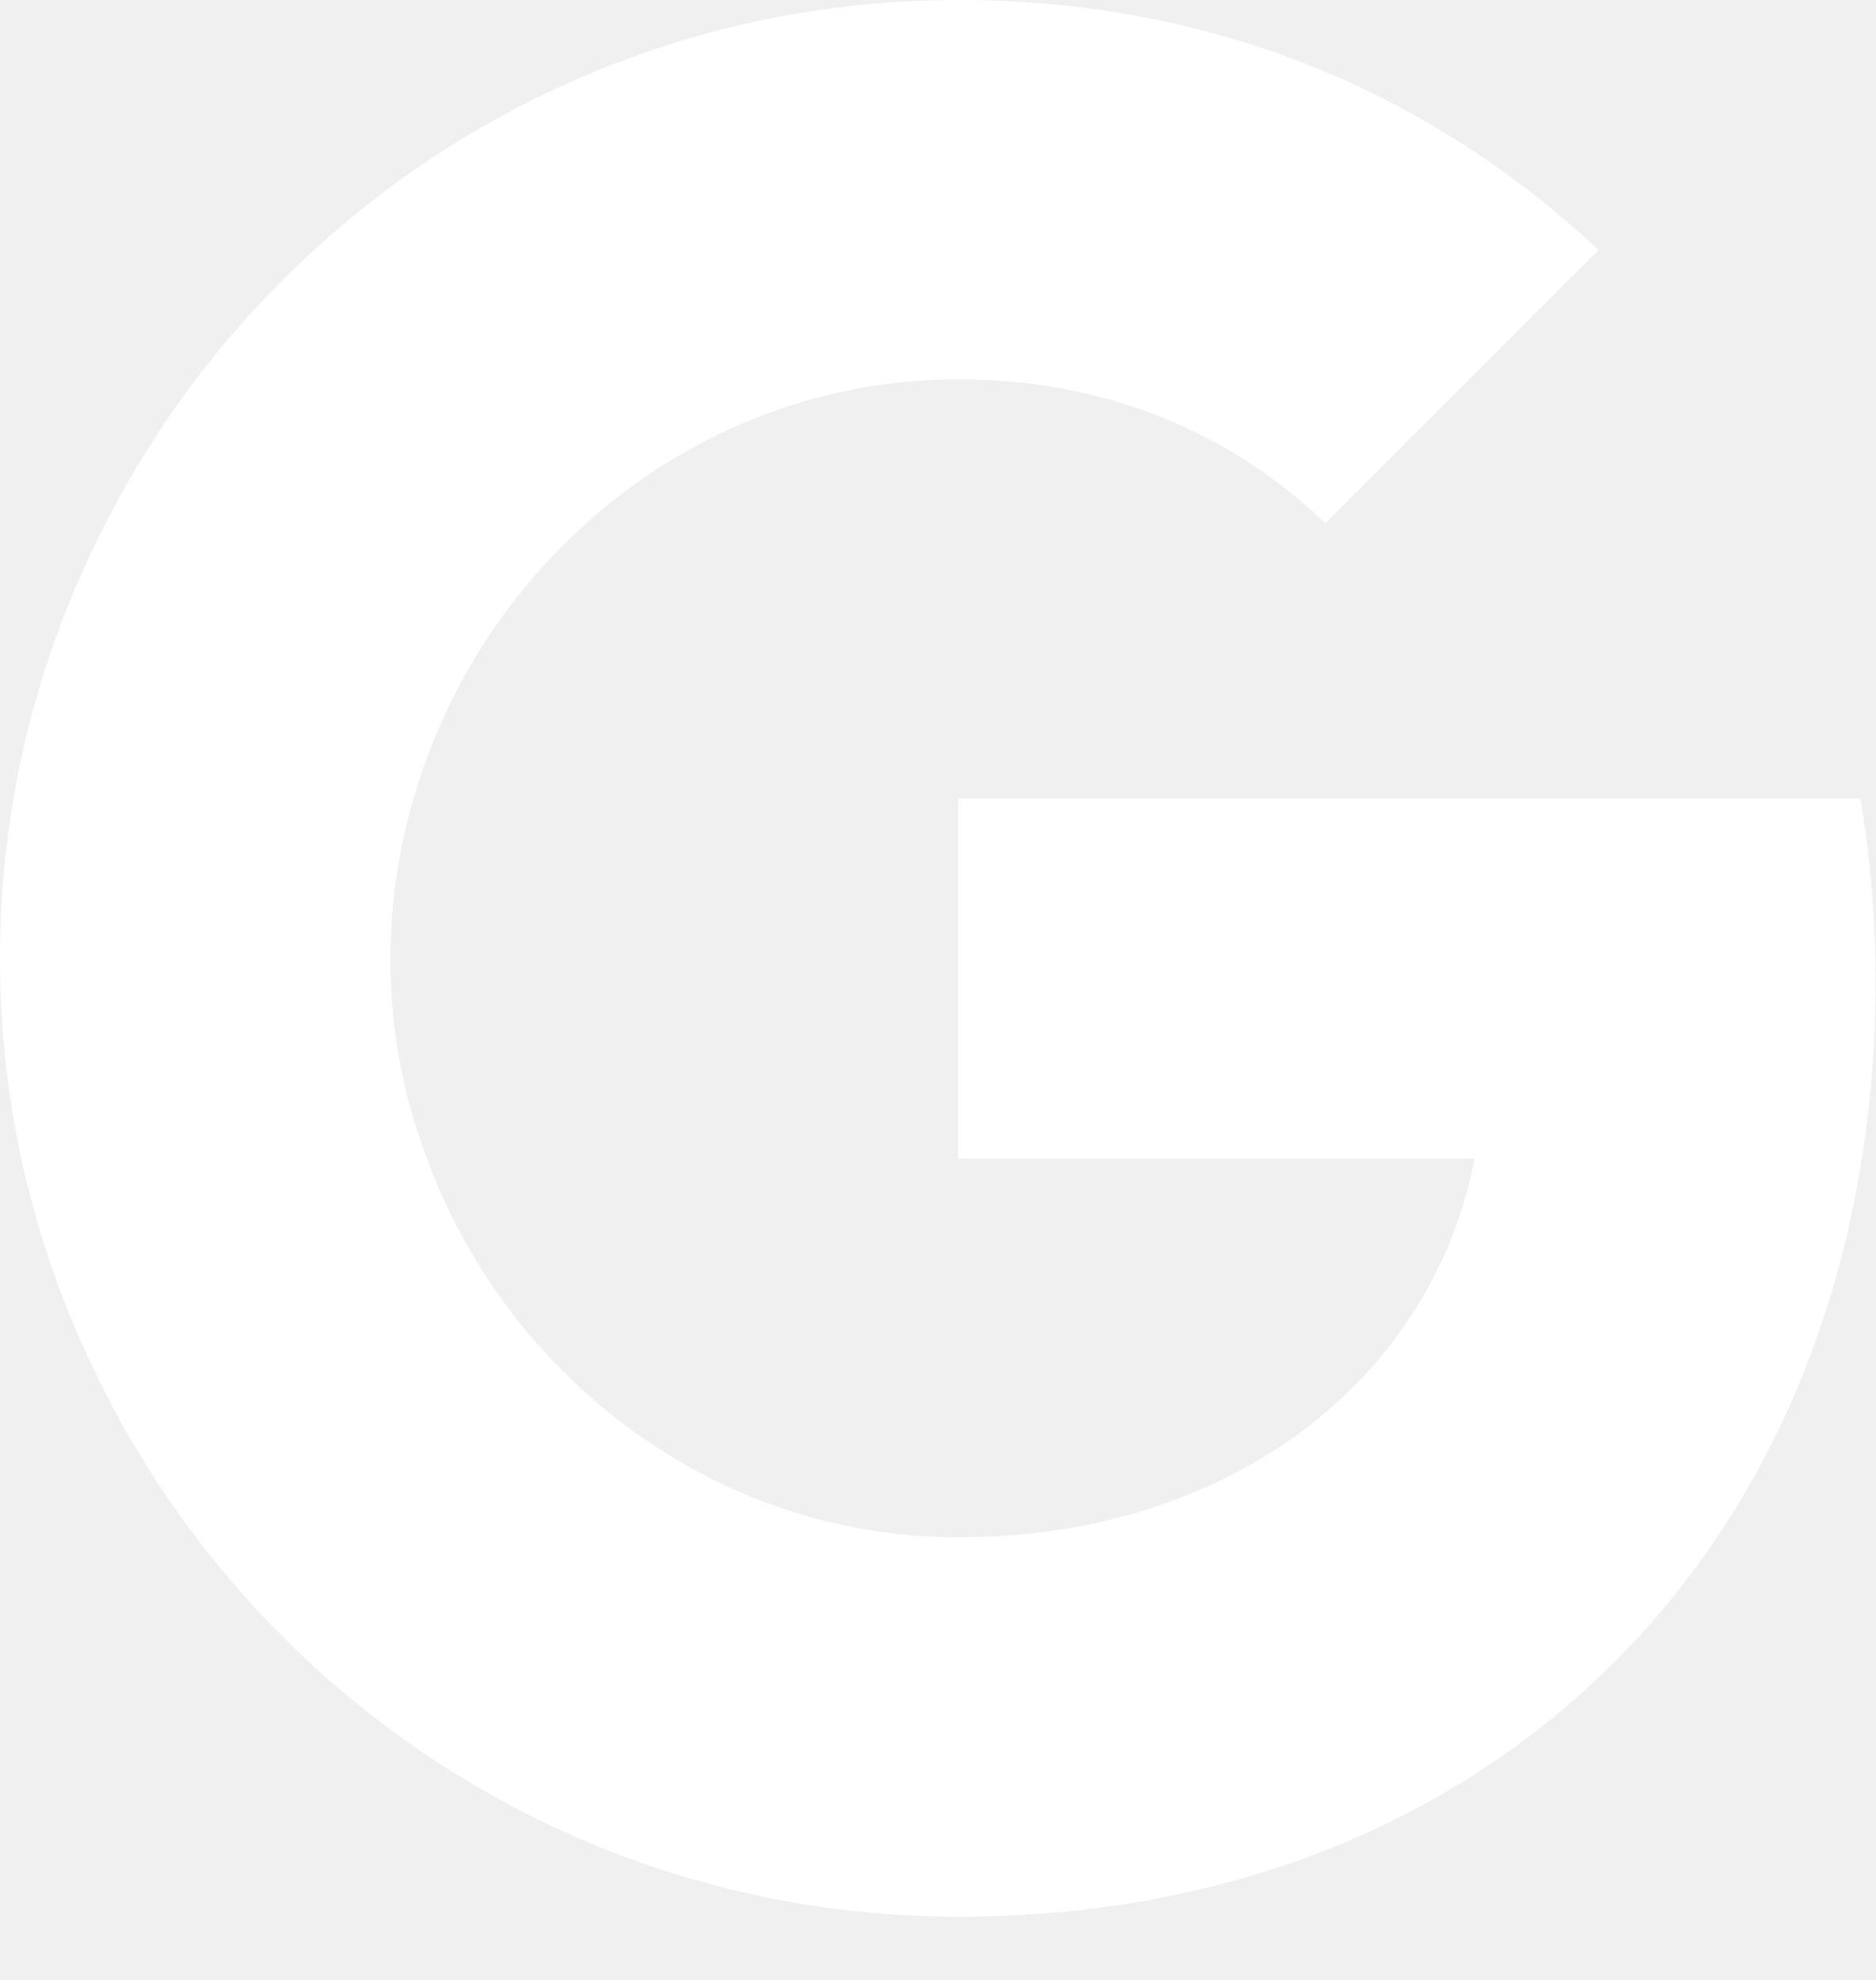
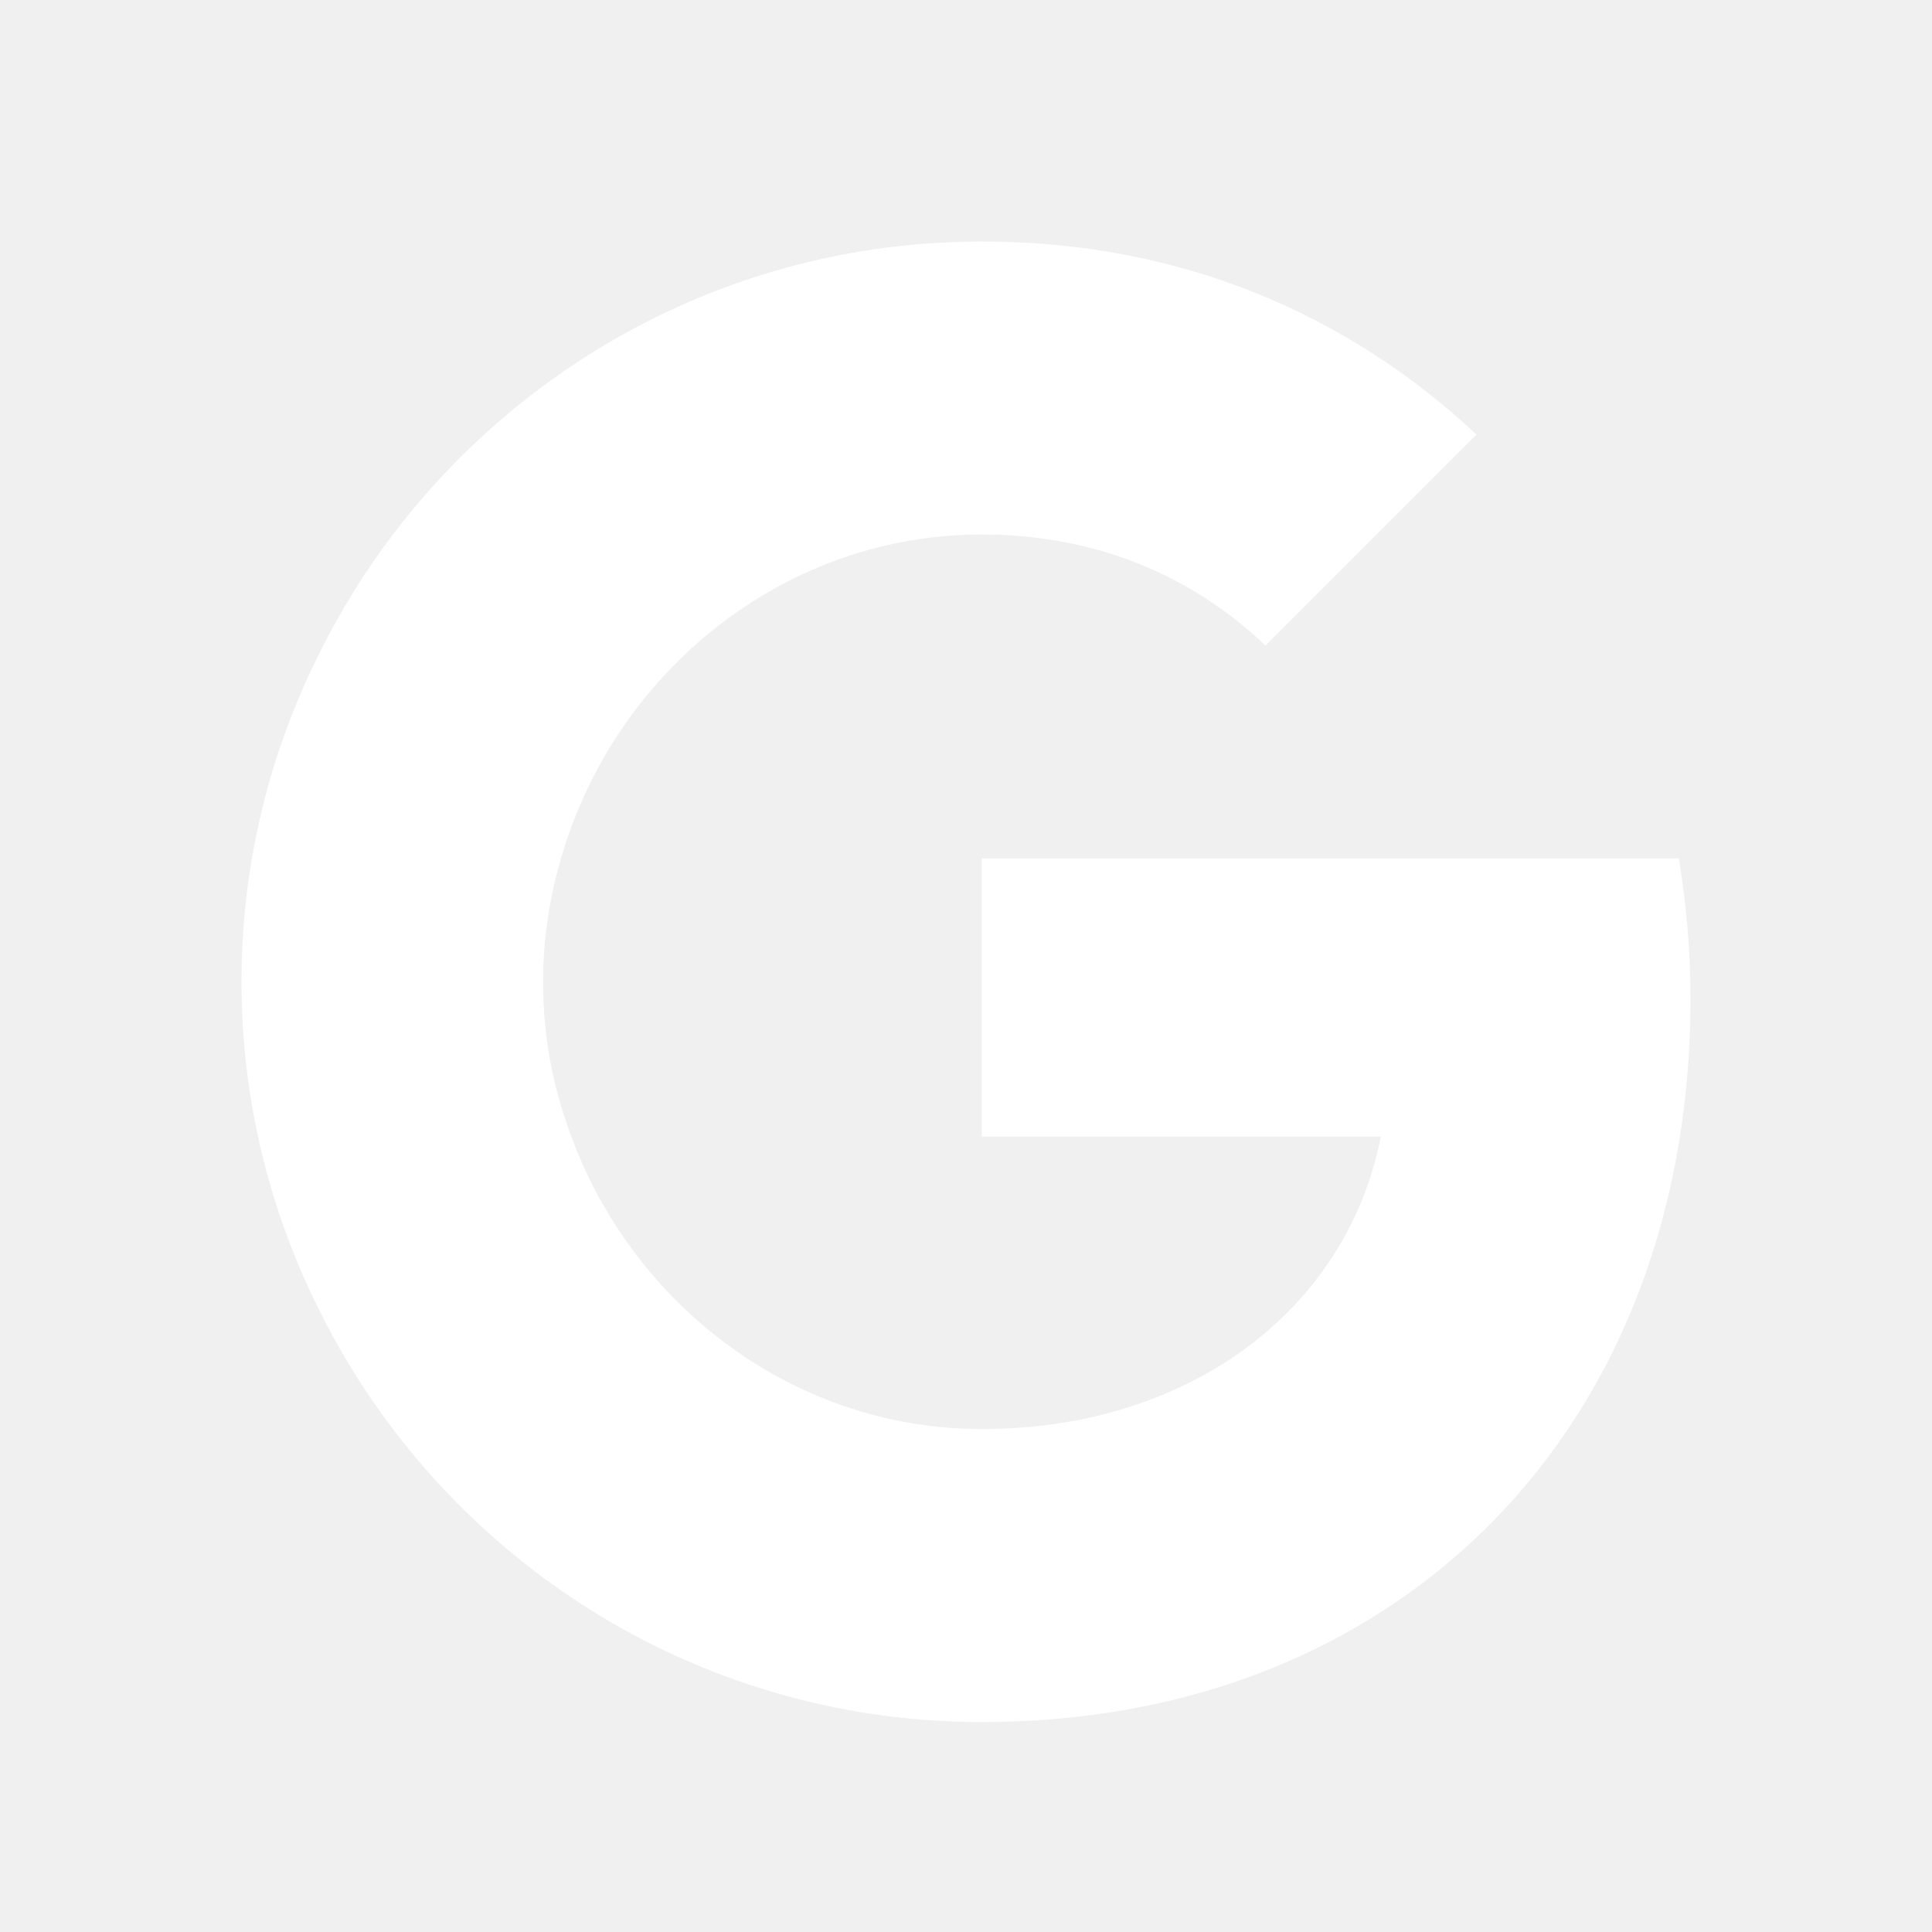
- <svg xmlns="http://www.w3.org/2000/svg" width="18" height="19" viewBox="0 0 18 19" fill="none">
-   <path d="M9.196 0C5.602 0 2.498 2.068 0.988 5.073C0.359 6.314 0 7.709 0 9.196C0 10.683 0.359 12.078 0.988 13.32C2.498 16.324 5.602 18.392 9.196 18.392C11.679 18.392 13.756 17.564 15.273 16.162C17.005 14.56 18 12.2 18 9.403C18 8.797 17.947 8.223 17.855 7.663H9.196V11.119H14.153C13.931 12.254 13.279 13.212 12.314 13.863C11.486 14.415 10.438 14.752 9.196 14.752C6.797 14.752 4.766 13.134 4.038 10.95C3.847 10.399 3.746 9.809 3.746 9.196C3.746 8.583 3.854 7.994 4.038 7.442C4.766 5.258 6.797 3.64 9.196 3.64C10.553 3.64 11.763 4.108 12.721 5.02L15.342 2.399C13.755 0.913 11.679 0 9.196 0Z" fill="white" />
+ <svg xmlns="http://www.w3.org/2000/svg" width="24" height="24" viewBox="0 0 24 24" fill="none">
+   <path d="M12.196 3C8.602 3 5.498 5.068 3.988 8.073C3.359 9.314 3 10.709 3 12.196C3 13.683 3.359 15.078 3.988 16.32C5.498 19.324 8.602 21.392 12.196 21.392C14.679 21.392 16.756 20.564 18.273 19.162C20.005 17.56 21 15.2 21 12.403C21 11.797 20.947 11.223 20.855 10.663H12.196V14.119H17.153C16.931 15.254 16.279 16.212 15.314 16.863C14.486 17.415 13.438 17.752 12.196 17.752C9.797 17.752 7.766 16.134 7.038 13.95C6.847 13.399 6.746 12.809 6.746 12.196C6.746 11.583 6.854 10.994 7.038 10.442C7.766 8.258 9.797 6.64 12.196 6.64C13.553 6.64 14.763 7.108 15.721 8.02L18.342 5.399C16.755 3.913 14.679 3 12.196 3Z" fill="white" />
</svg>
